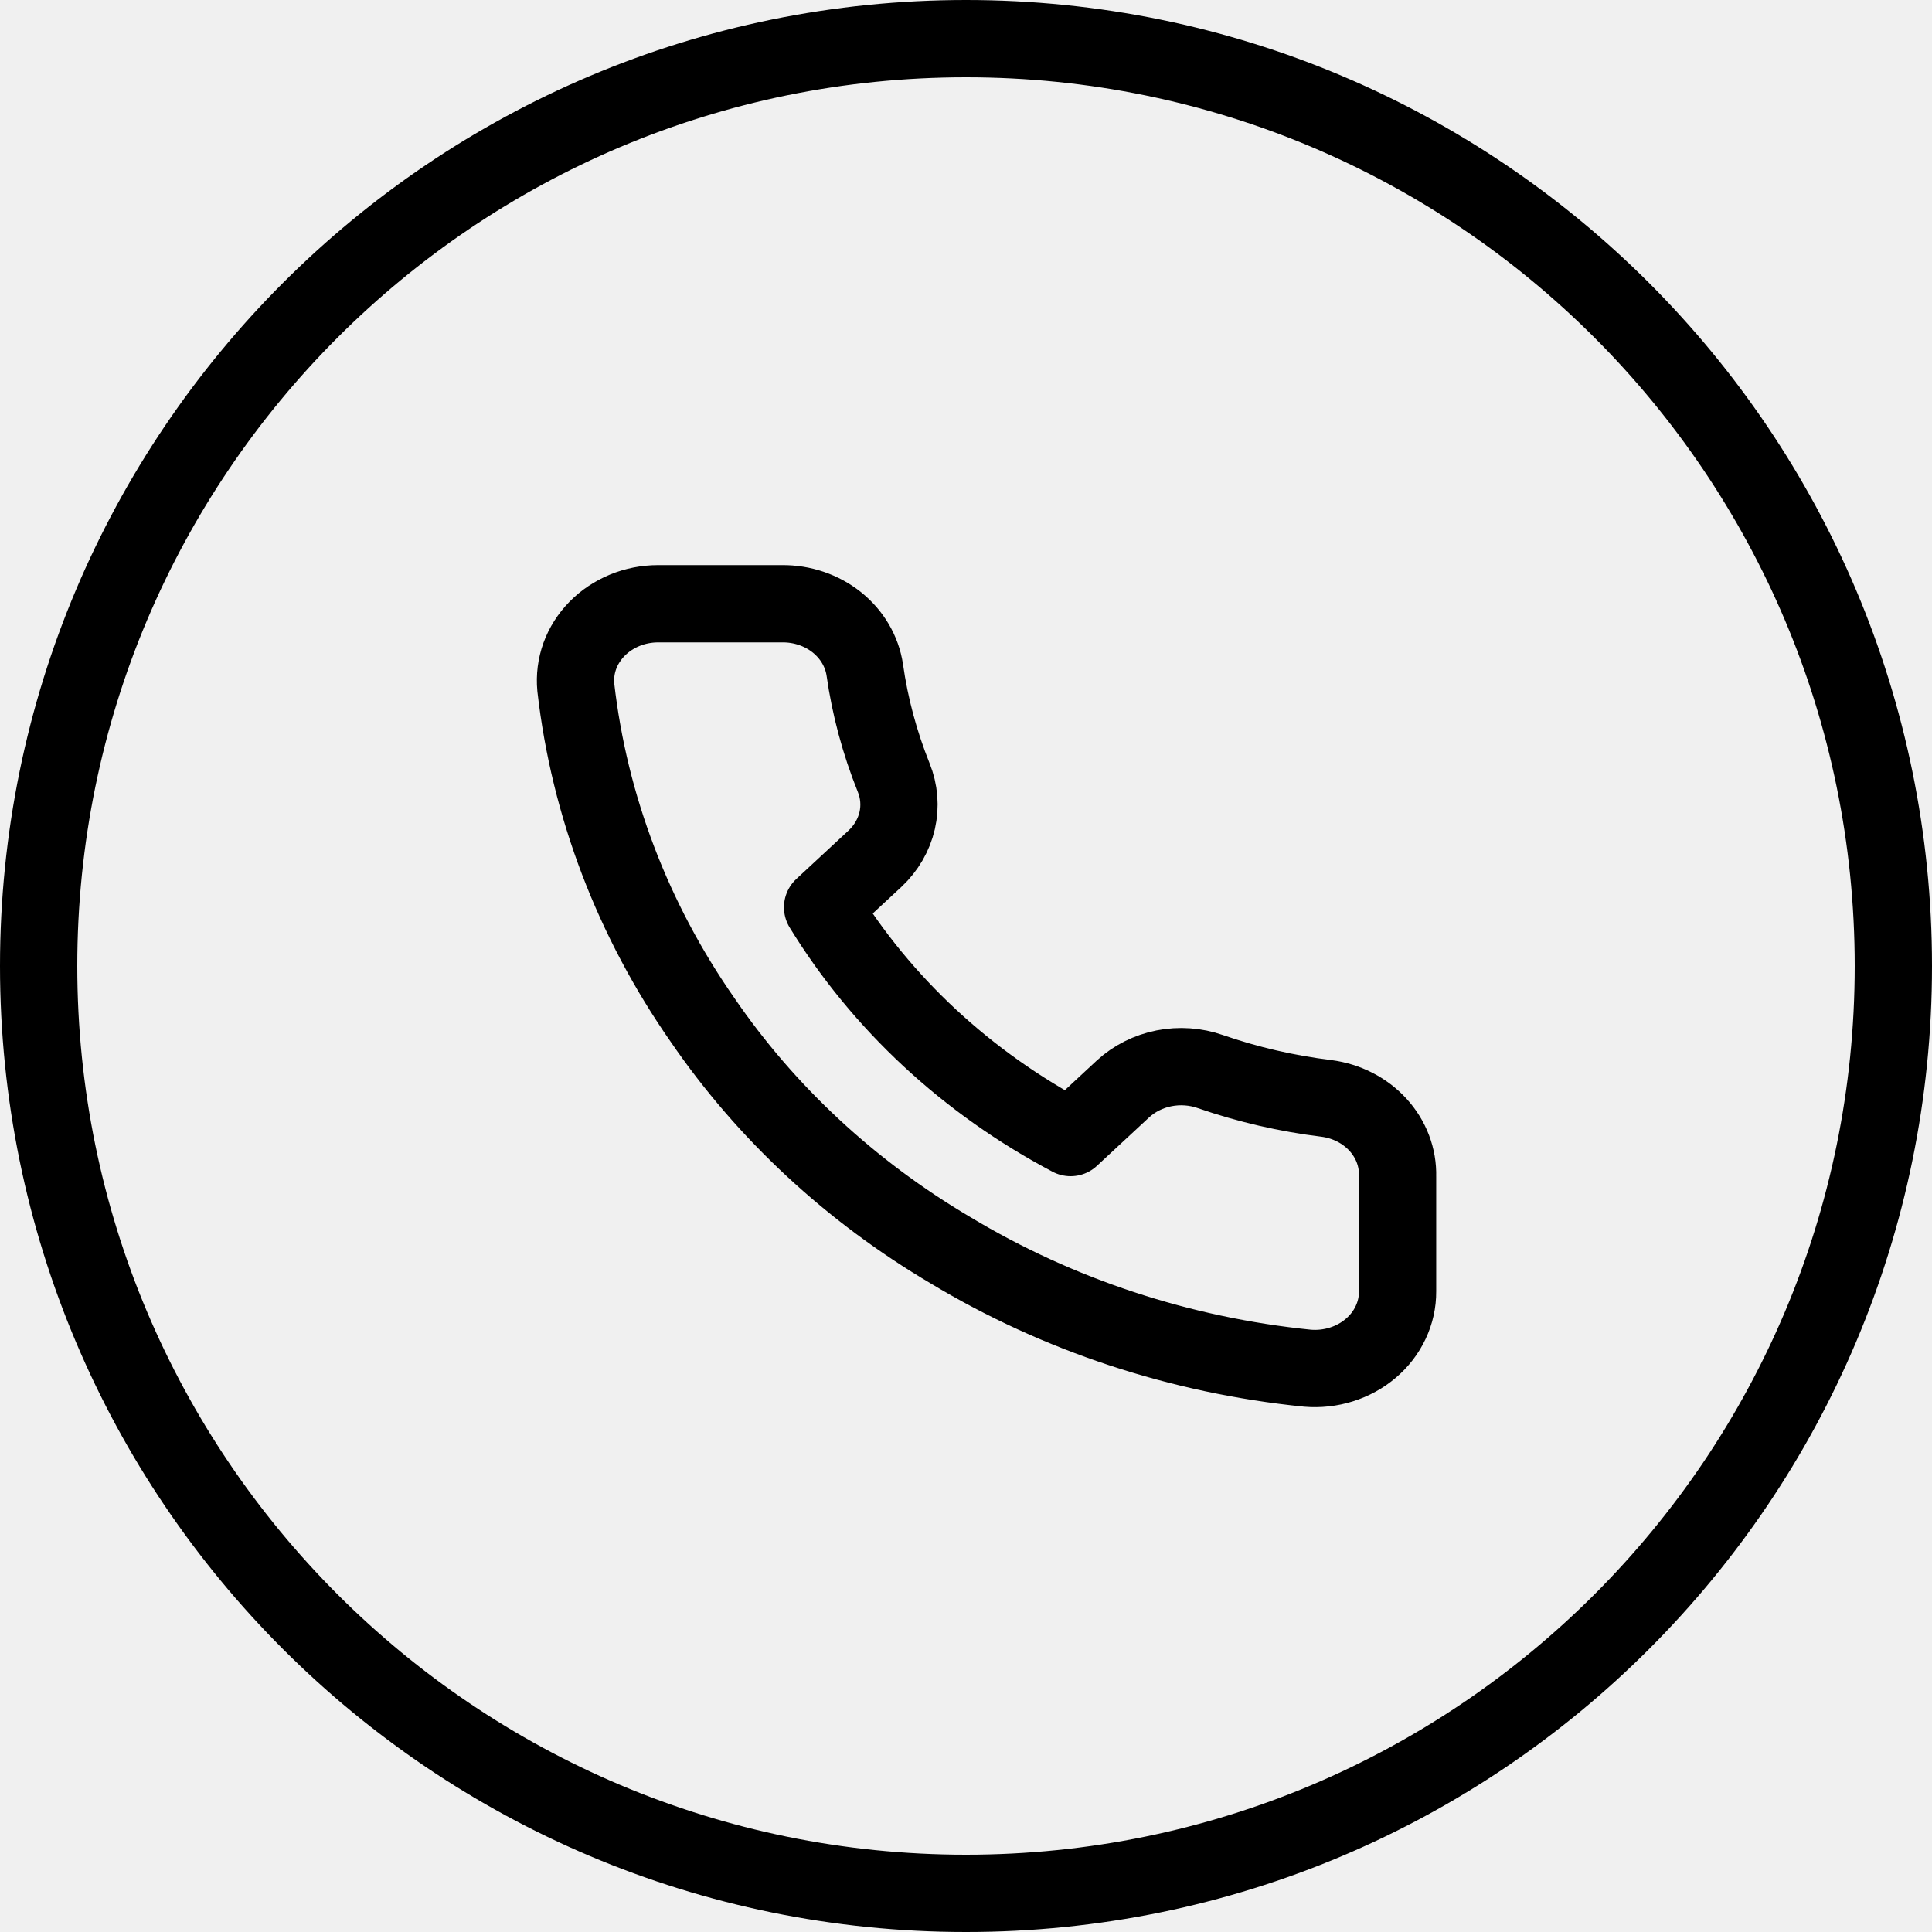
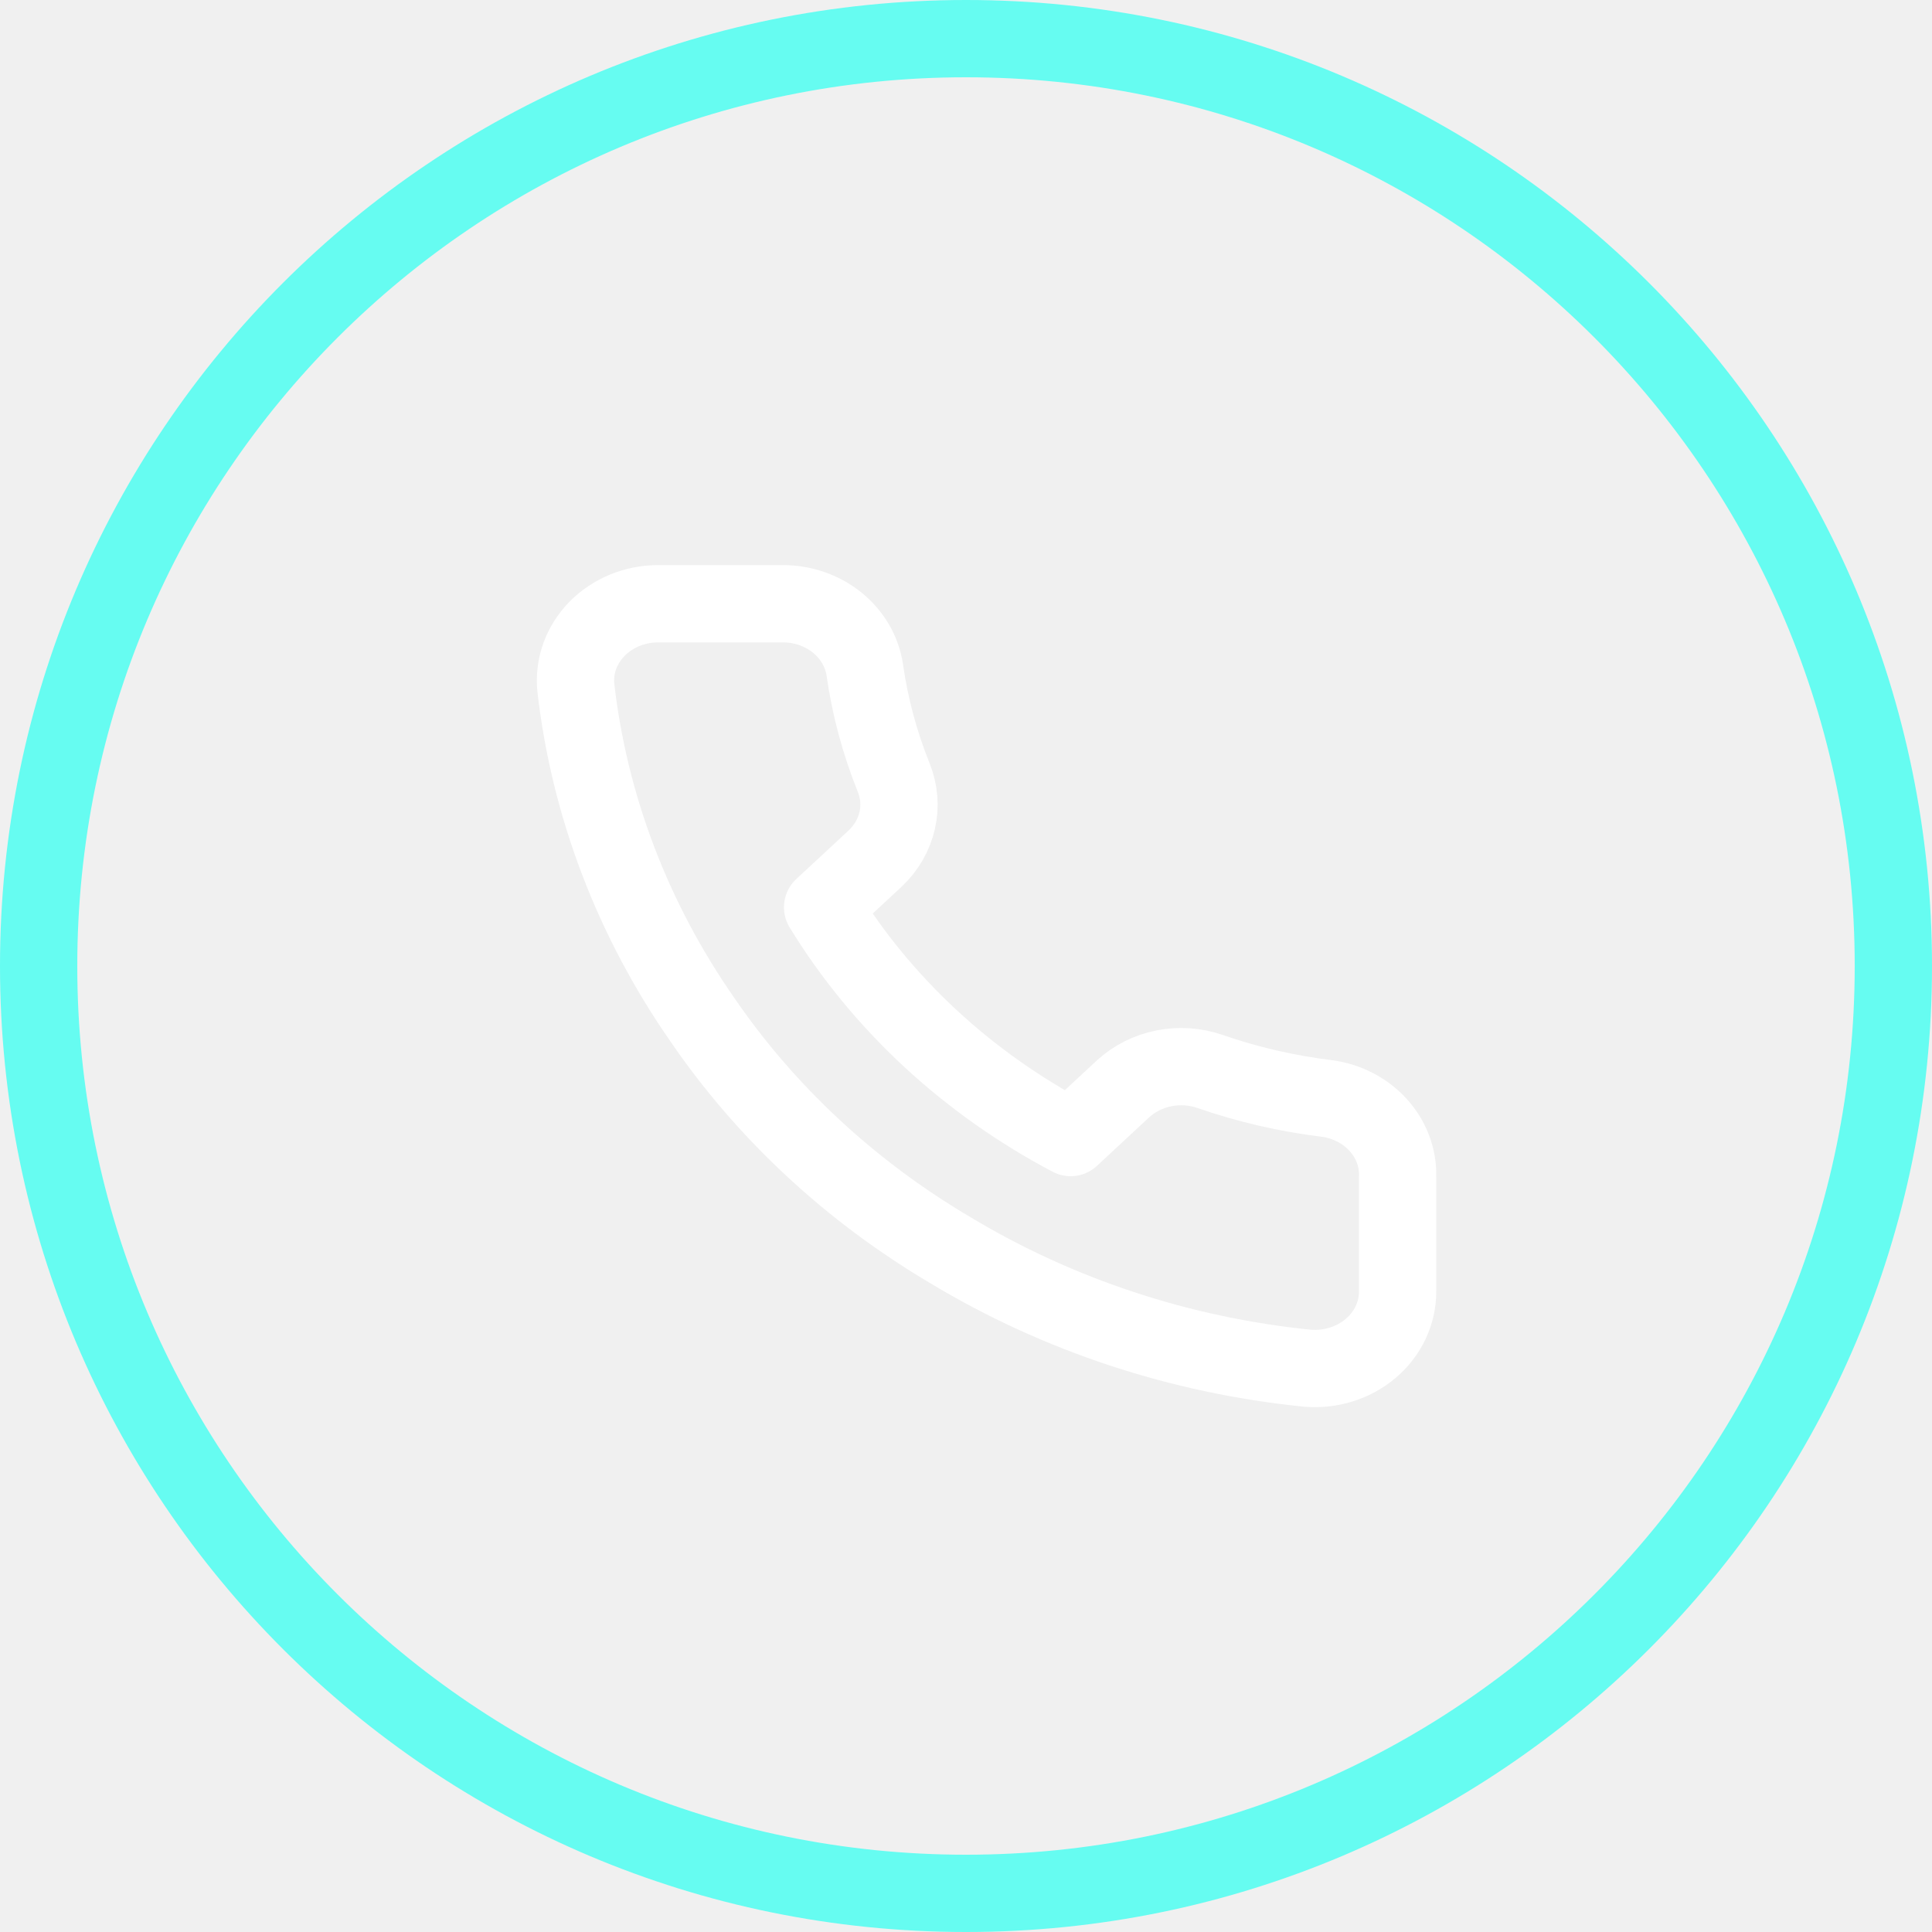
<svg xmlns="http://www.w3.org/2000/svg" width="50" height="50" viewBox="0 0 50 50" fill="none">
-   <circle cx="25" cy="25" r="24" stroke="black" stroke-width="2" />
-   <path d="M36.169 30.443V33.422C36.171 33.699 36.11 33.973 35.99 34.226C35.871 34.48 35.696 34.707 35.476 34.894C35.257 35.081 34.998 35.223 34.715 35.312C34.433 35.401 34.134 35.434 33.837 35.409C30.546 35.077 27.383 34.032 24.605 32.36C22.02 30.835 19.829 28.8 18.186 26.401C16.378 23.81 15.253 20.86 14.902 17.79C14.876 17.515 14.911 17.239 15.005 16.977C15.1 16.716 15.253 16.476 15.453 16.272C15.653 16.069 15.897 15.906 16.169 15.794C16.44 15.683 16.734 15.625 17.031 15.625H20.24C20.76 15.62 21.263 15.791 21.657 16.105C22.05 16.42 22.307 16.856 22.38 17.333C22.515 18.287 22.767 19.223 23.129 20.124C23.273 20.48 23.304 20.866 23.219 21.237C23.133 21.609 22.935 21.95 22.648 22.22L21.289 23.481C22.812 25.967 25.029 28.026 27.707 29.44L29.066 28.178C29.357 27.912 29.724 27.727 30.124 27.648C30.524 27.569 30.941 27.598 31.323 27.732C32.294 28.068 33.302 28.301 34.33 28.427C34.849 28.495 35.324 28.738 35.663 29.11C36.002 29.481 36.182 29.956 36.169 30.443Z" stroke="black" stroke-width="2" stroke-linecap="round" stroke-linejoin="round" />
+   <circle cx="25" cy="25" r="24" stroke="#66FCF1" stroke-width="2" />
+   <path d="M36.17 30.443V33.422C36.171 33.699 36.11 33.973 35.99 34.226C35.871 34.48 35.696 34.707 35.476 34.894C35.257 35.081 34.998 35.223 34.715 35.312C34.433 35.401 34.134 35.434 33.837 35.409C30.546 35.077 27.383 34.032 24.605 32.36C22.02 30.835 19.829 28.8 18.186 26.401C16.379 23.81 15.253 20.86 14.902 17.79C14.876 17.515 14.911 17.239 15.005 16.977C15.1 16.716 15.253 16.476 15.453 16.272C15.653 16.069 15.897 15.906 16.169 15.794C16.44 15.683 16.734 15.625 17.031 15.625H20.241C20.76 15.62 21.263 15.791 21.657 16.105C22.05 16.42 22.307 16.856 22.38 17.333C22.515 18.287 22.767 19.223 23.129 20.124C23.273 20.48 23.304 20.866 23.219 21.237C23.133 21.609 22.935 21.95 22.648 22.22L21.289 23.481C22.812 25.967 25.029 28.026 27.708 29.44L29.066 28.178C29.357 27.912 29.724 27.727 30.124 27.648C30.524 27.569 30.941 27.598 31.323 27.732C32.294 28.068 33.303 28.301 34.33 28.427C34.849 28.495 35.324 28.738 35.663 29.11C36.002 29.481 36.183 29.956 36.17 30.443Z" stroke="white" stroke-width="2" stroke-linecap="round" stroke-linejoin="round" />
</svg>
